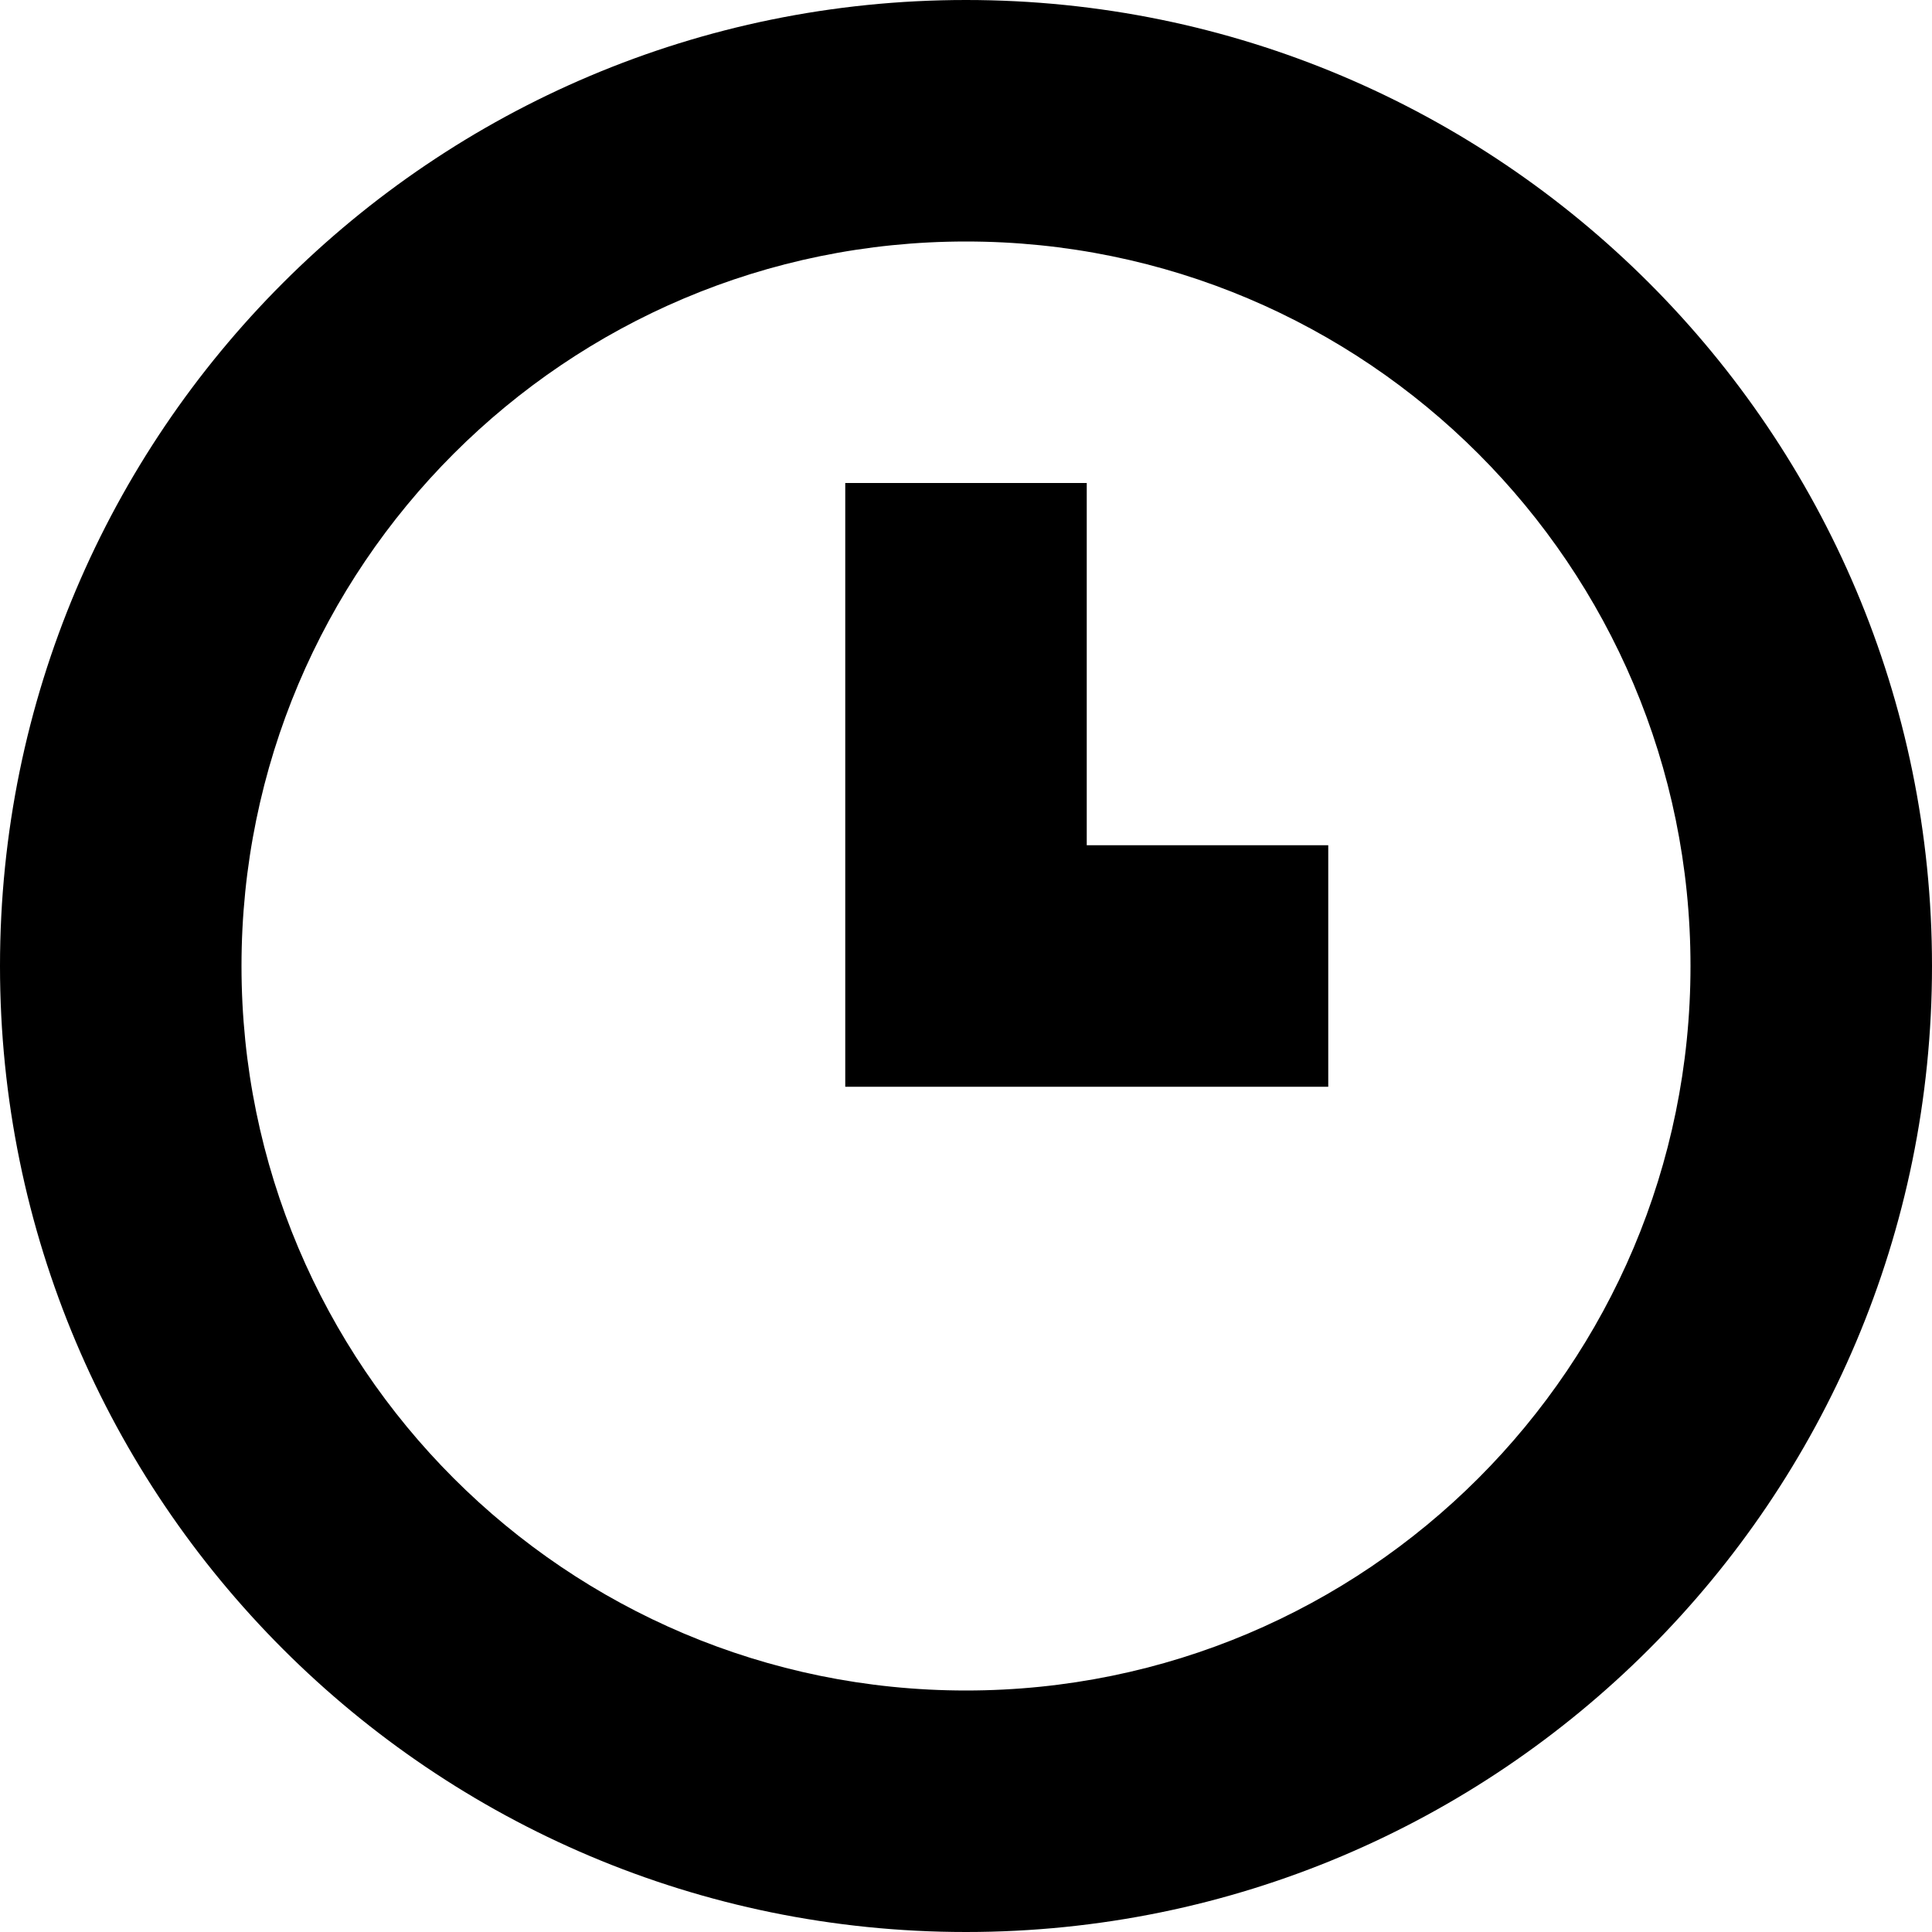
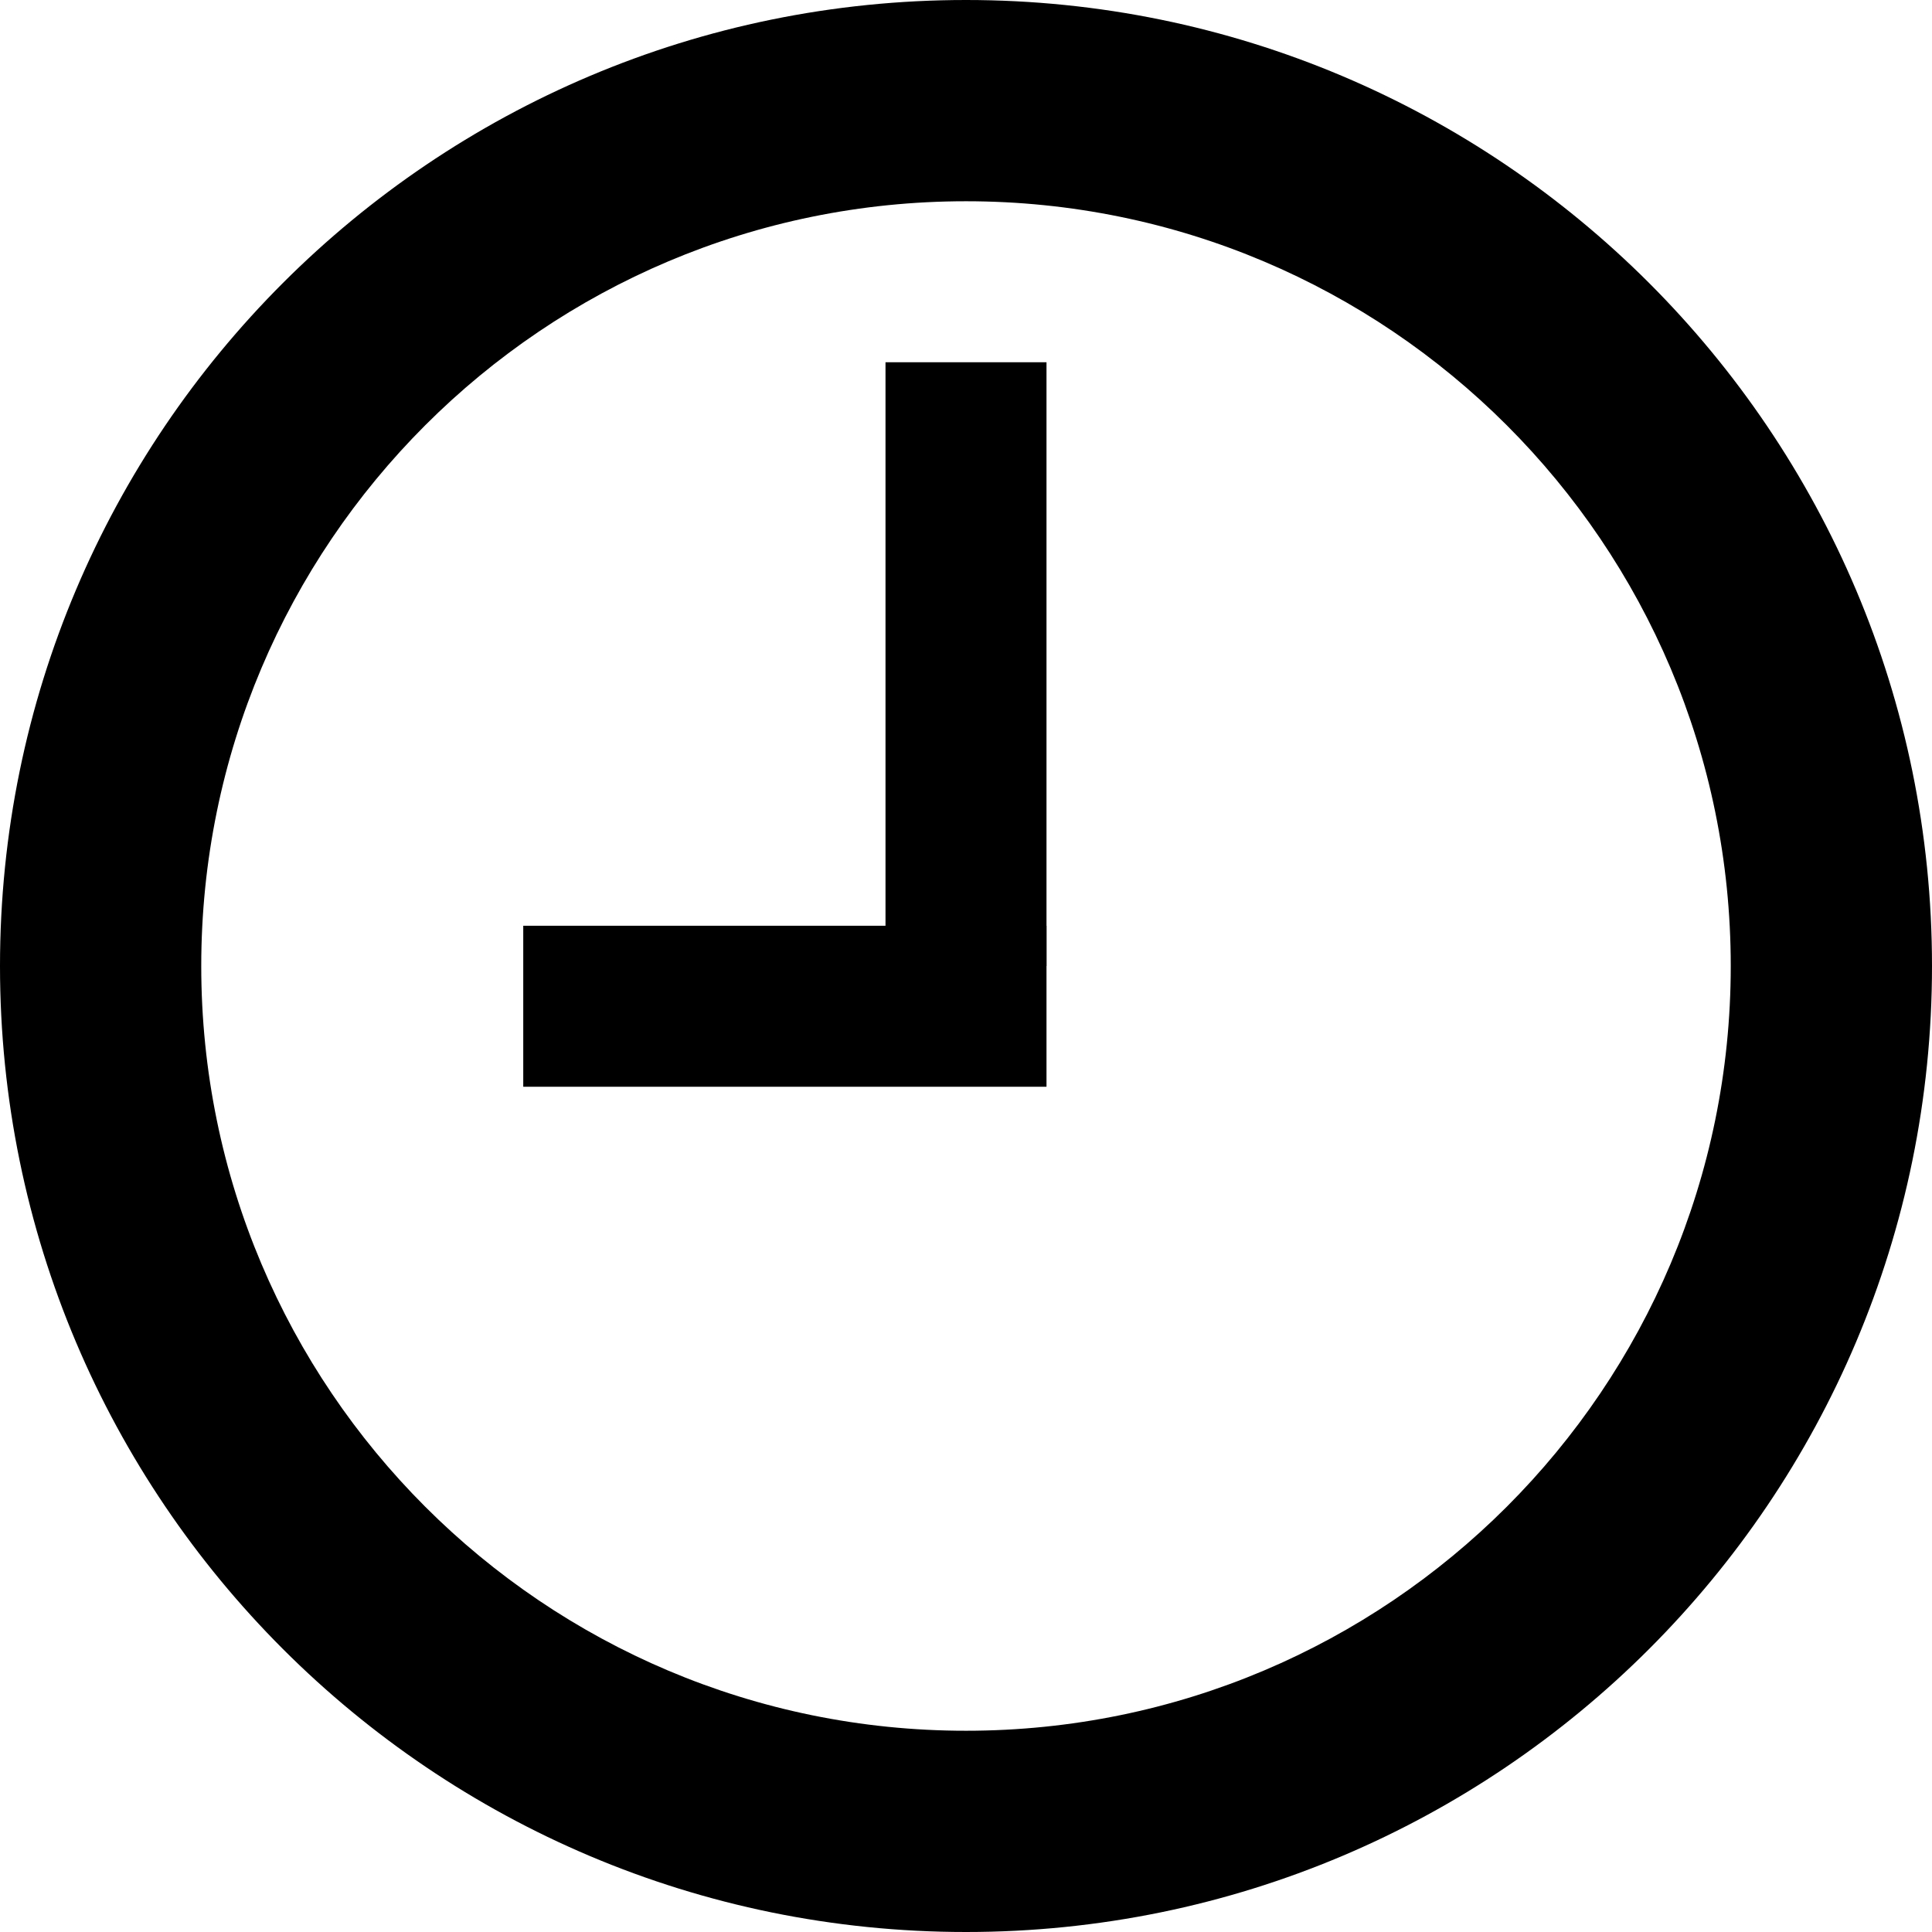
- <svg xmlns="http://www.w3.org/2000/svg" width="512px" height="512px" viewBox="0 0 512 512" version="1.1">
-   <defs />
-   <g id="Page-1" stroke="none" stroke-width="1" fill="none" fill-rule="evenodd">
-     <g id="history" fill="#000000">
-       <path d="M0,256 C0,114.615 114.615,0 256,0 C397.385,0 512,114.615 512,256 C512,397.385 397.385,512 256,512 C114.615,512 0,397.385 0,256 Z M256,448 C362.039,448 448,362.039 448,256 C448,149.961 362.039,64 256,64 C149.961,64 64,149.961 64,256 C64,362.039 149.961,448 256,448 Z M288,224 L288,160 L288,128 L224,128 L224,160 L224,256 L224,288 L272,288 L320,288 L352,288 L352,224 L320,224 L288,224 Z" id="Oval-6-Copy" />
-     </g>
+ <svg xmlns="http://www.w3.org/2000/svg" width="24" height="24" viewBox="0 0 24 24">
+   <g fill="#000" fill-rule="nonzero">
+     <path d="M12 21.5a9.5 9.5 0 1 0 0-19 9.5 9.5 0 0 0 0 19zm0 2.5C5.373 24 0 18.627 0 12S5.373 0 12 0s12 5.373 12 12-5.373 12-12 12z" />
+     <path d="M11 4.5V12h2V4.5z" />
+     <path d="M13 11.5H6.5v2H13z" />
  </g>
</svg>
